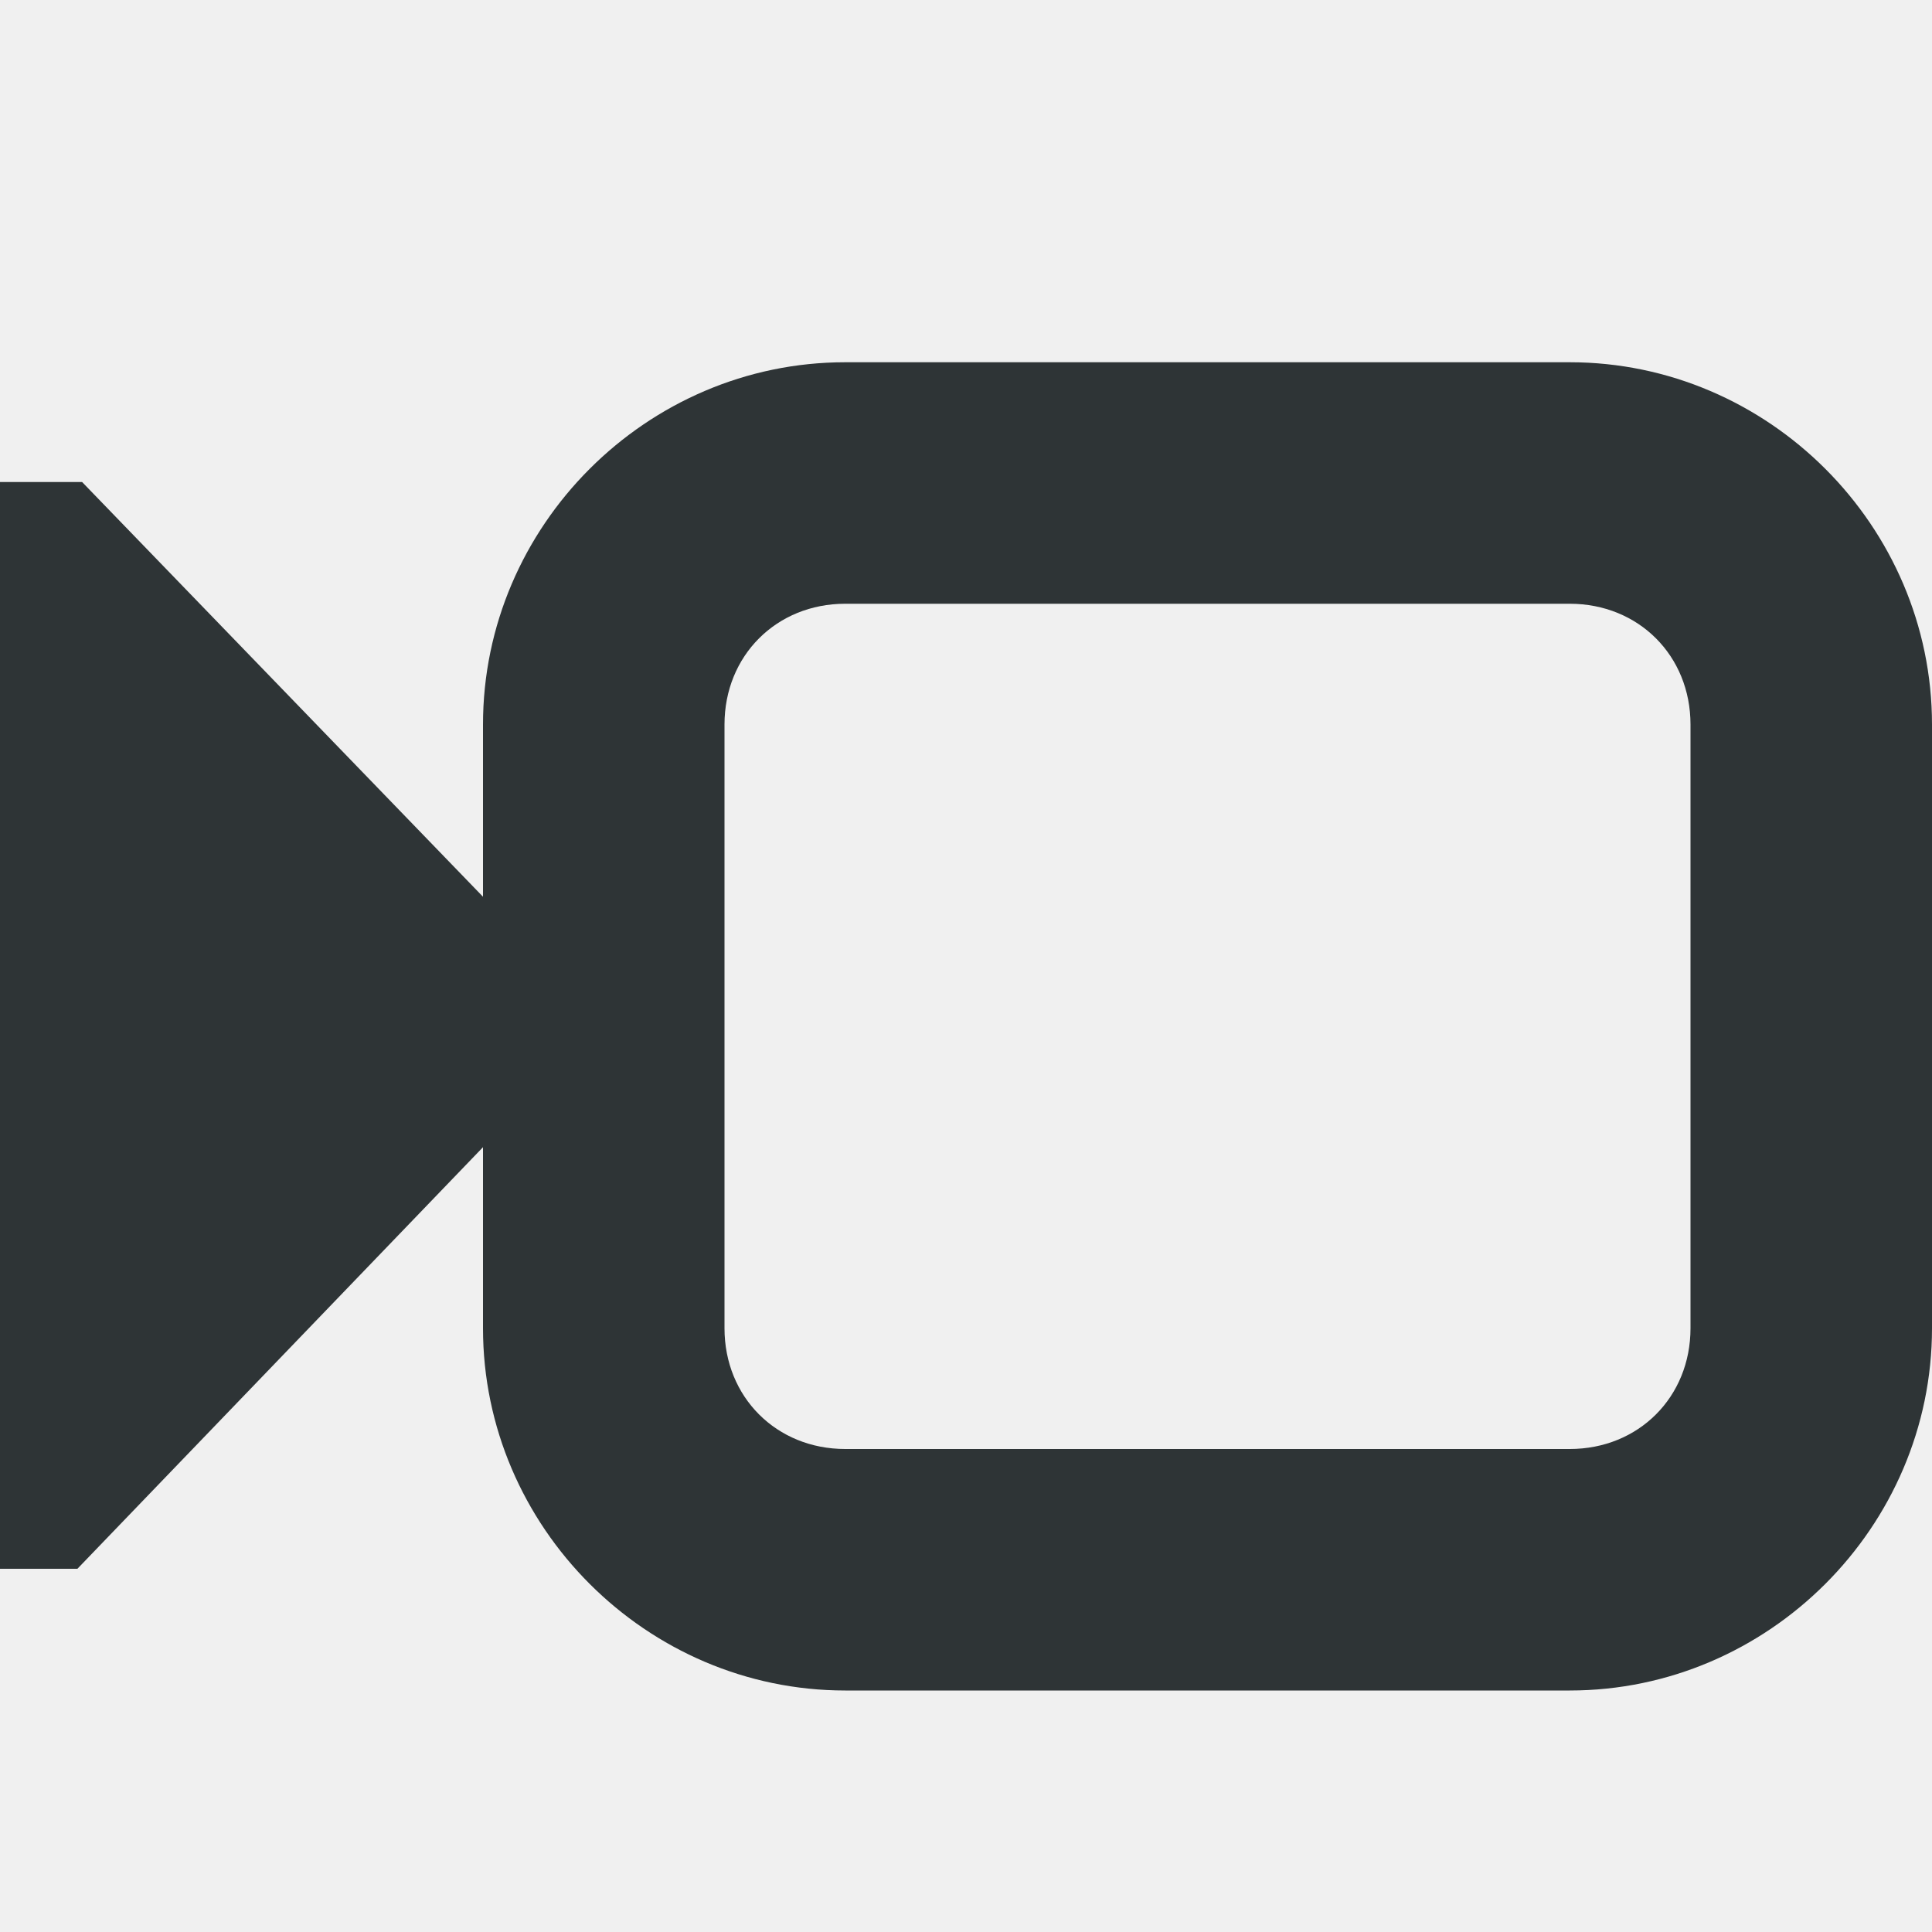
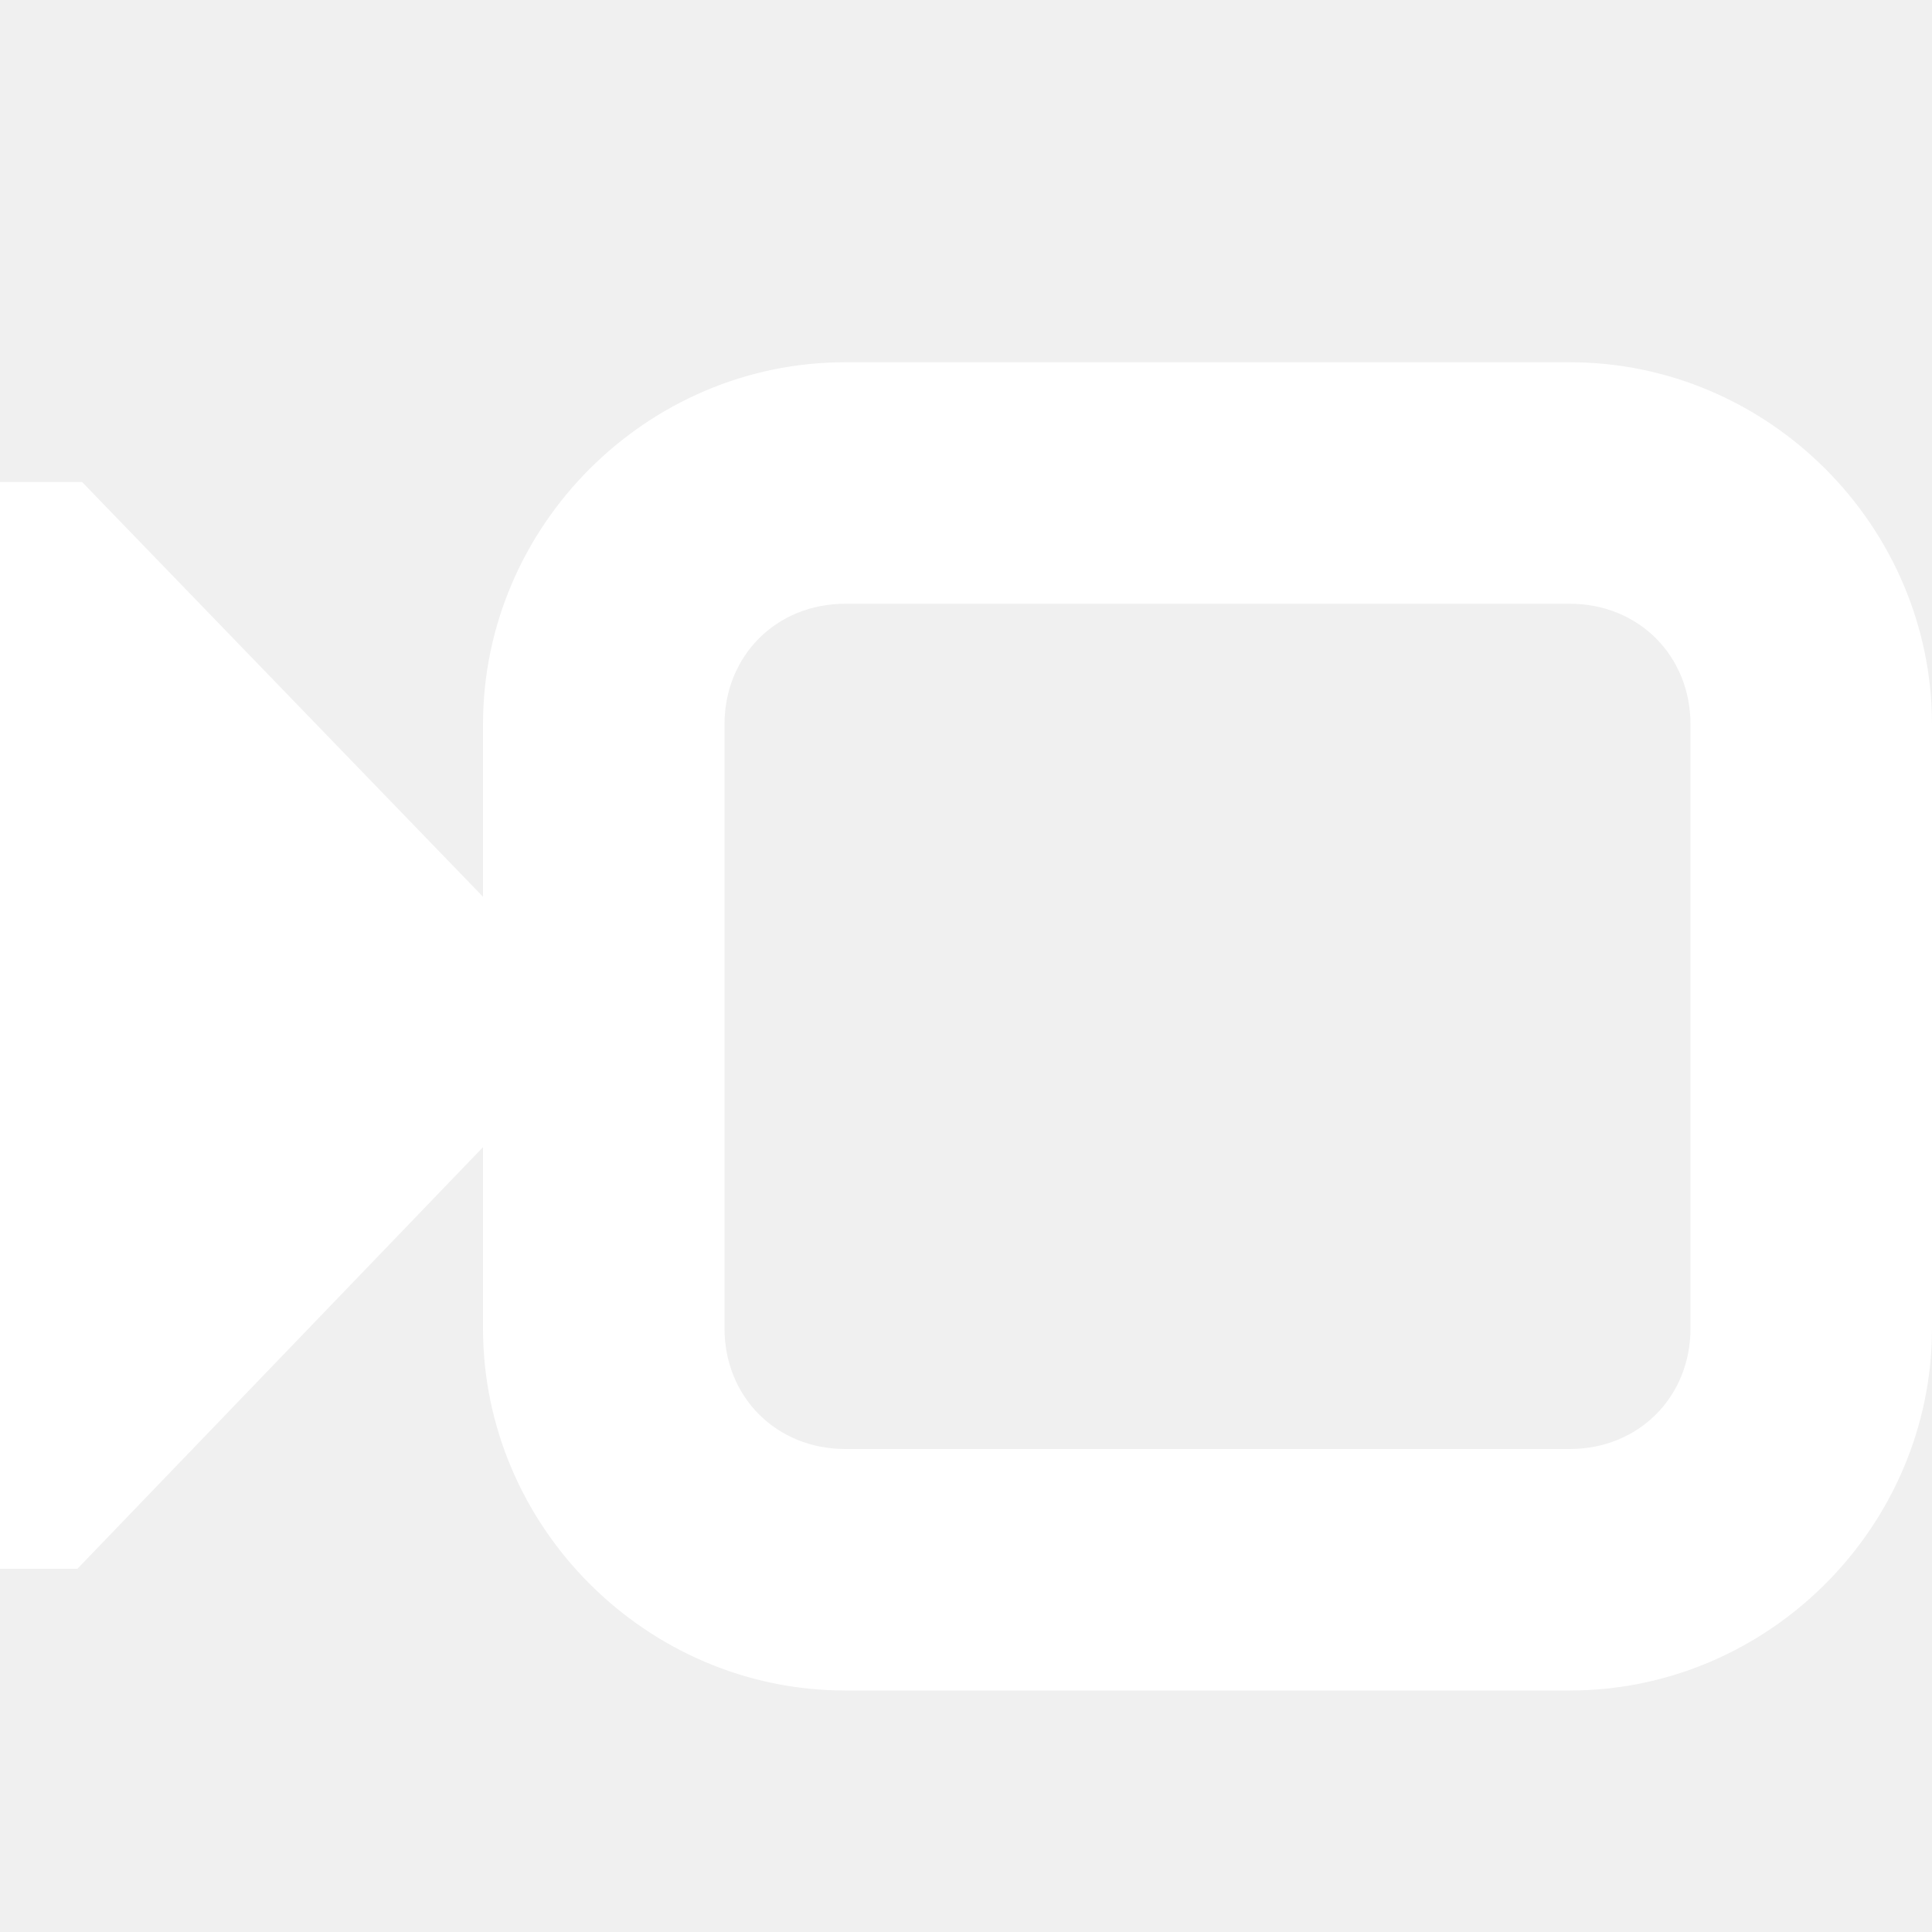
<svg xmlns="http://www.w3.org/2000/svg" height="16px" viewBox="0 0 16 16" width="16px">
-   <g fill="#2e3436">
+   <g fill="#ffffff">
    <path d="m 0.68 3.992 h -0.68 v 9 h 0.641 l 4.359 -4.531 z m 0 0" />
    <path d="m 7 3 c -1.645 0 -3 1.355 -3 3 v 5 c 0 1.645 1.355 3 3 3 h 6 c 1.645 0 3 -1.355 3 -3 v -5 c 0 -1.645 -1.355 -3 -3 -3 z m 0 2 h 6 c 0.57 0 1 0.43 1 1 v 5 c 0 0.57 -0.43 1 -1 1 h -6 c -0.57 0 -1 -0.43 -1 -1 v -5 c 0 -0.57 0.43 -1 1 -1 z m 0 0" />
  </g>
</svg>
